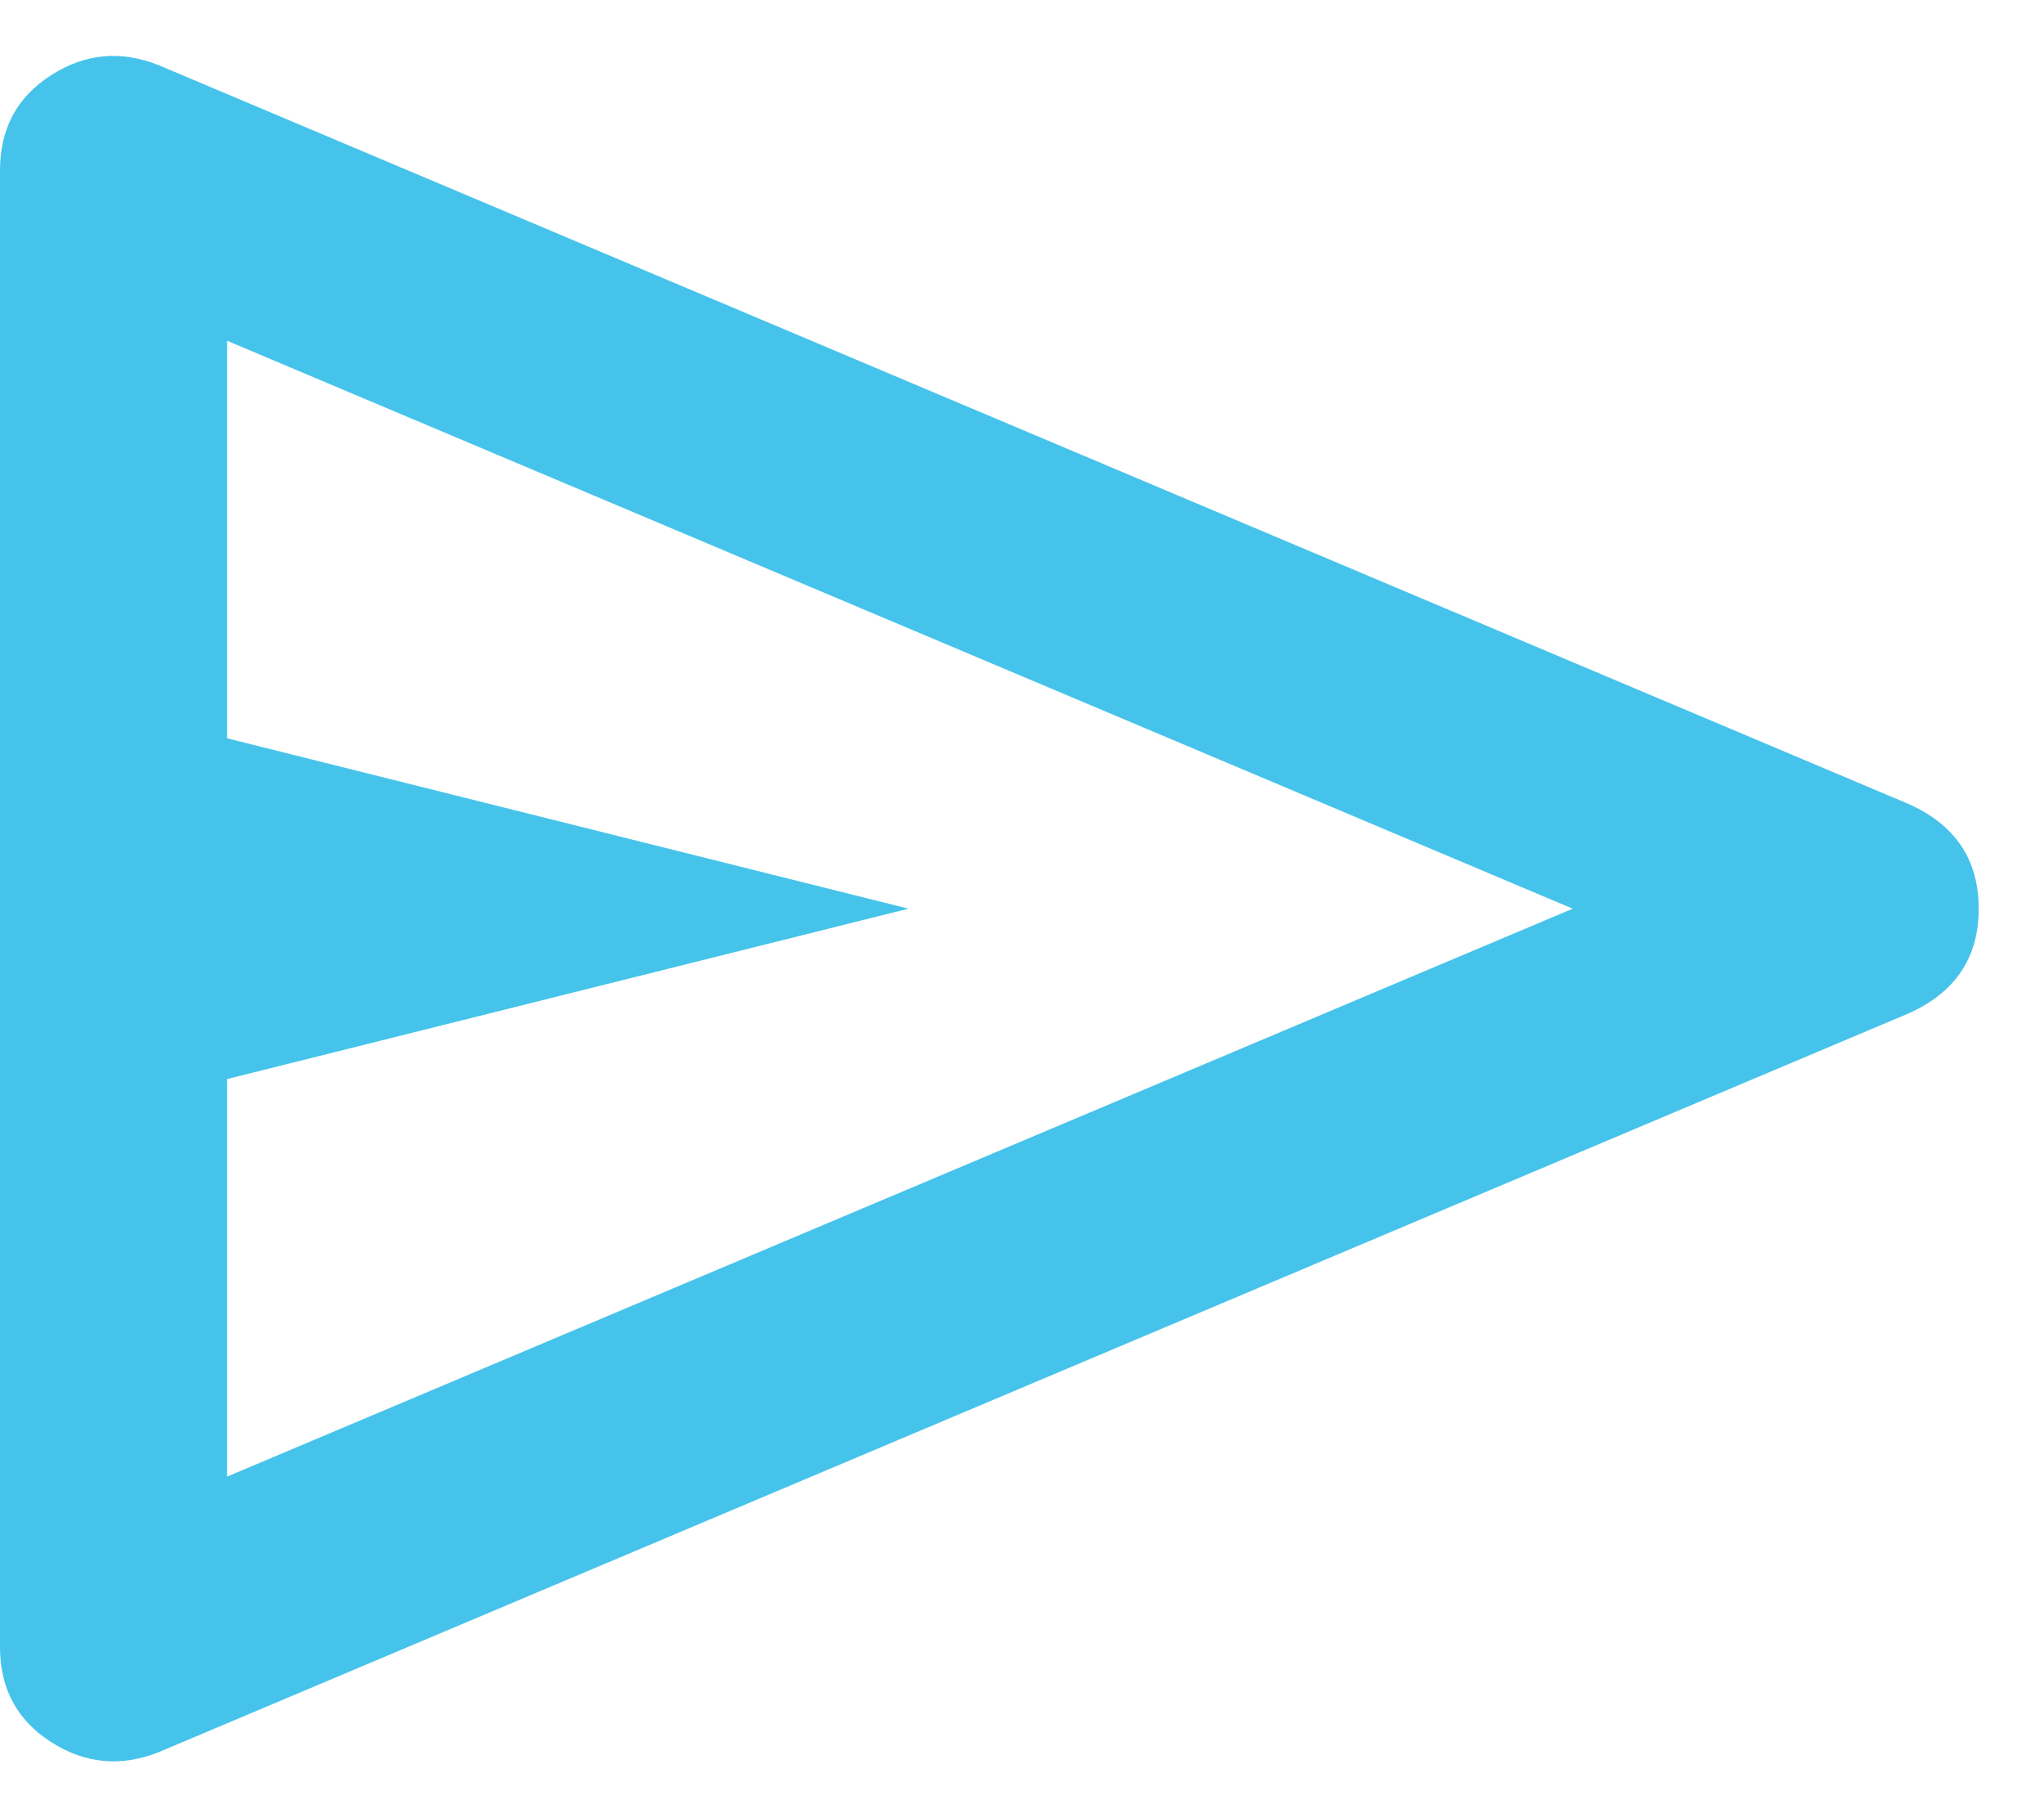
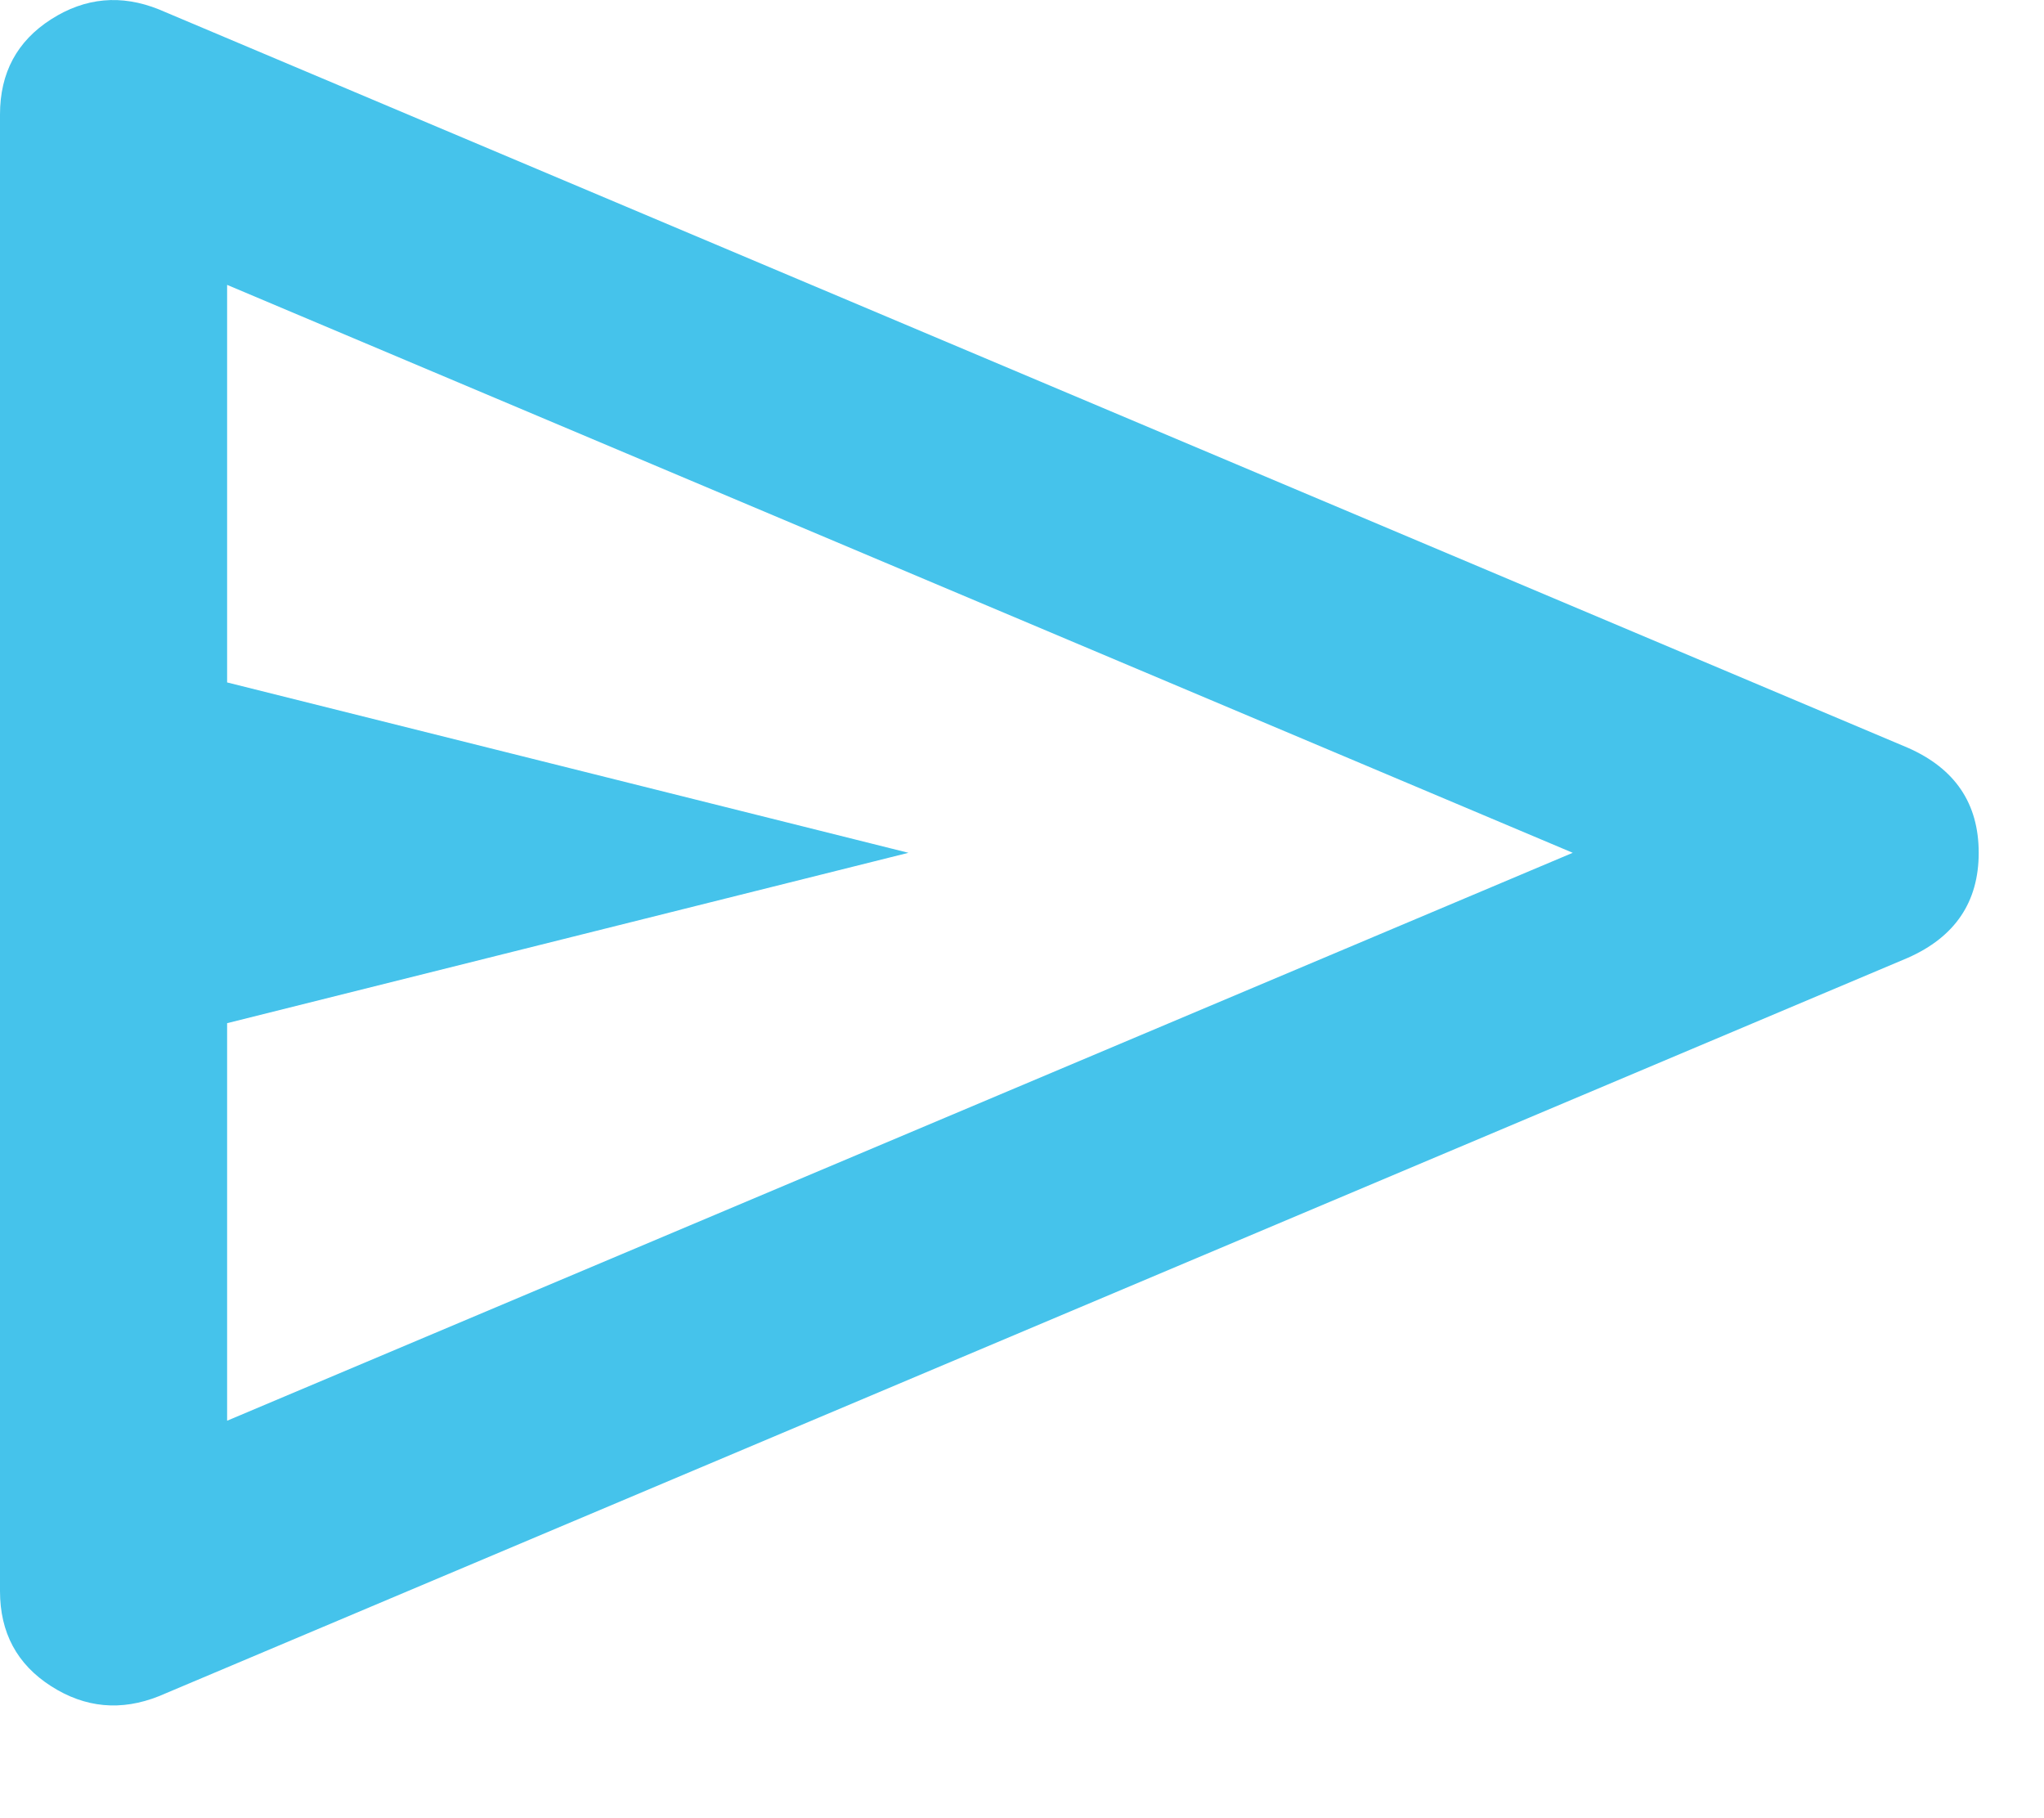
<svg xmlns="http://www.w3.org/2000/svg" width="18" height="16" viewBox="0 0 18 16" fill="none">
-   <path d="M0 14.5V1.5C0 1.133 0.15 0.854 0.45 0.662C0.75 0.47 1.067 0.441 1.4 0.575L16.8 7.075C17.217 7.258 17.425 7.567 17.425 8C17.425 8.433 17.217 8.742 16.8 8.925L1.4 15.425C1.067 15.558 0.75 15.529 0.45 15.337C0.15 15.145 0 14.866 0 14.5ZM2 13L13.85 8L2 3V6.5L8 8L2 9.5V13Z" fill="#45C3EB" />
+   <path d="M0 14.008V1.008C0 0.641 0.15 0.362 0.45 0.17C0.75 -0.022 1.067 -0.051 1.4 0.083L16.8 6.583C17.217 6.766 17.425 7.074 17.425 7.508C17.425 7.941 17.217 8.249 16.8 8.433L1.4 14.933C1.067 15.066 0.75 15.037 0.45 14.845C0.15 14.653 0 14.374 0 14.008ZM2 12.508L13.85 7.508L2 2.508V6.008L8 7.508L2 9.008V12.508Z" fill="#45C3EB" />
</svg>
